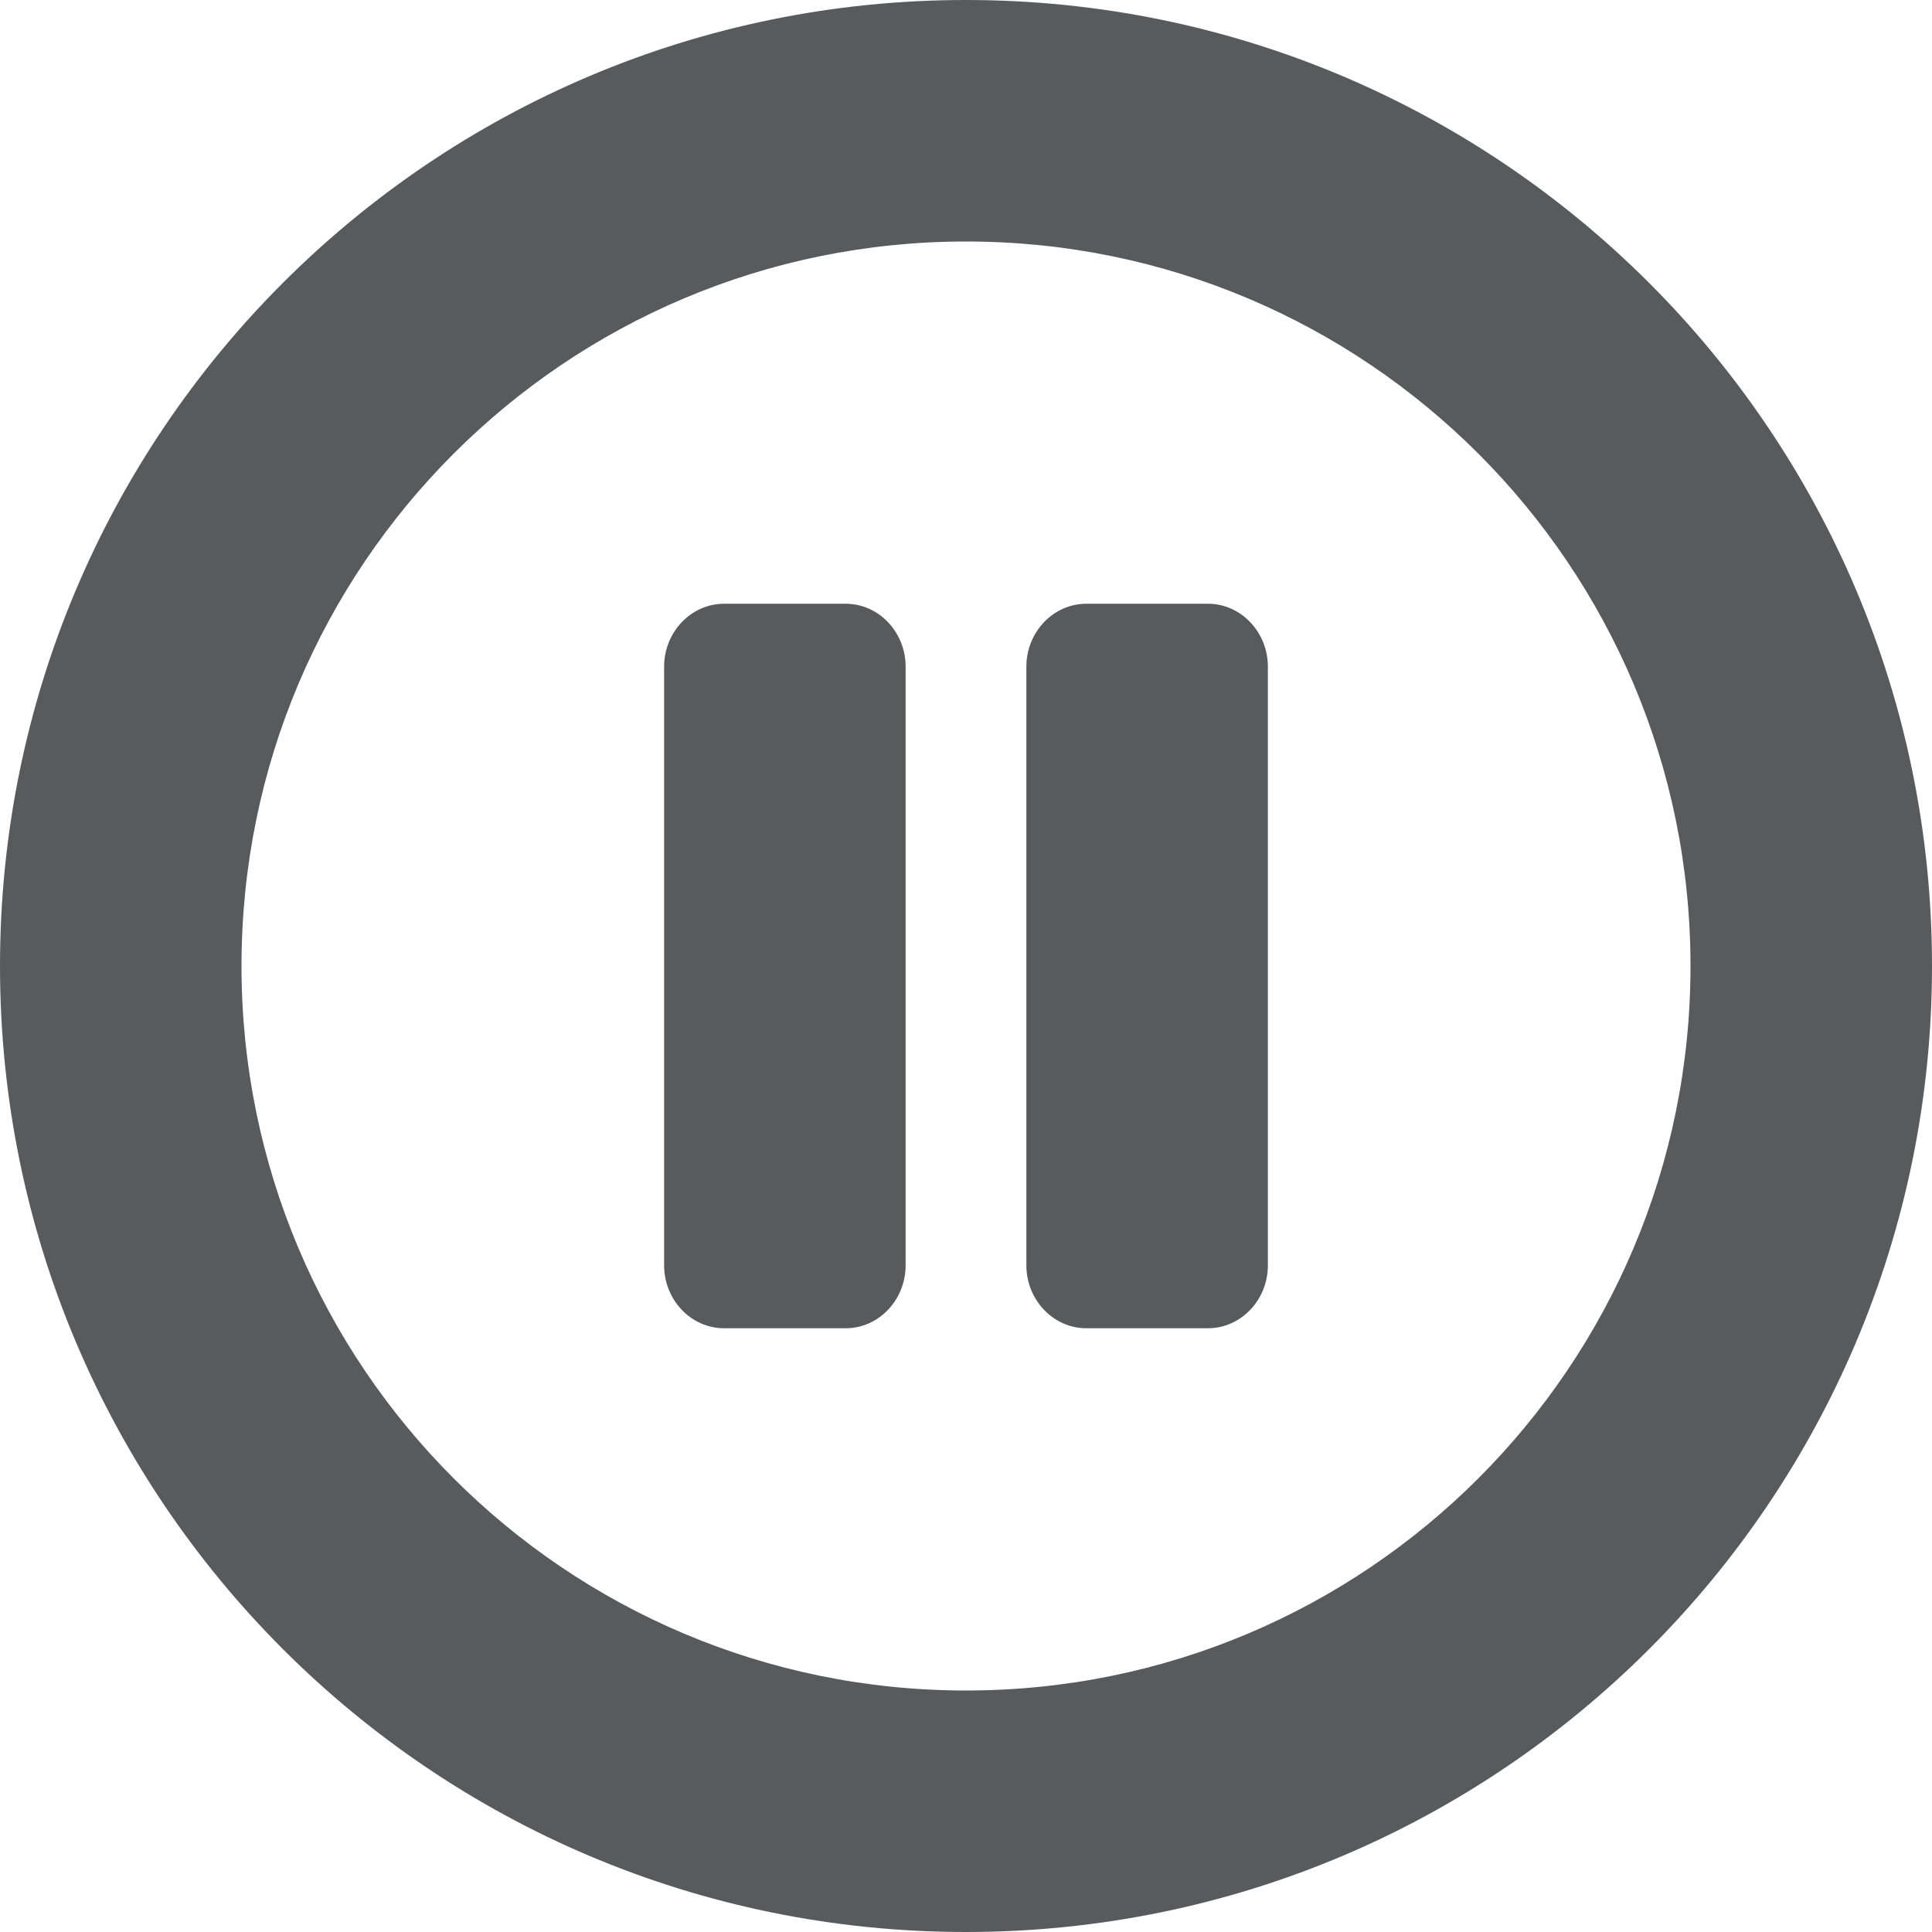
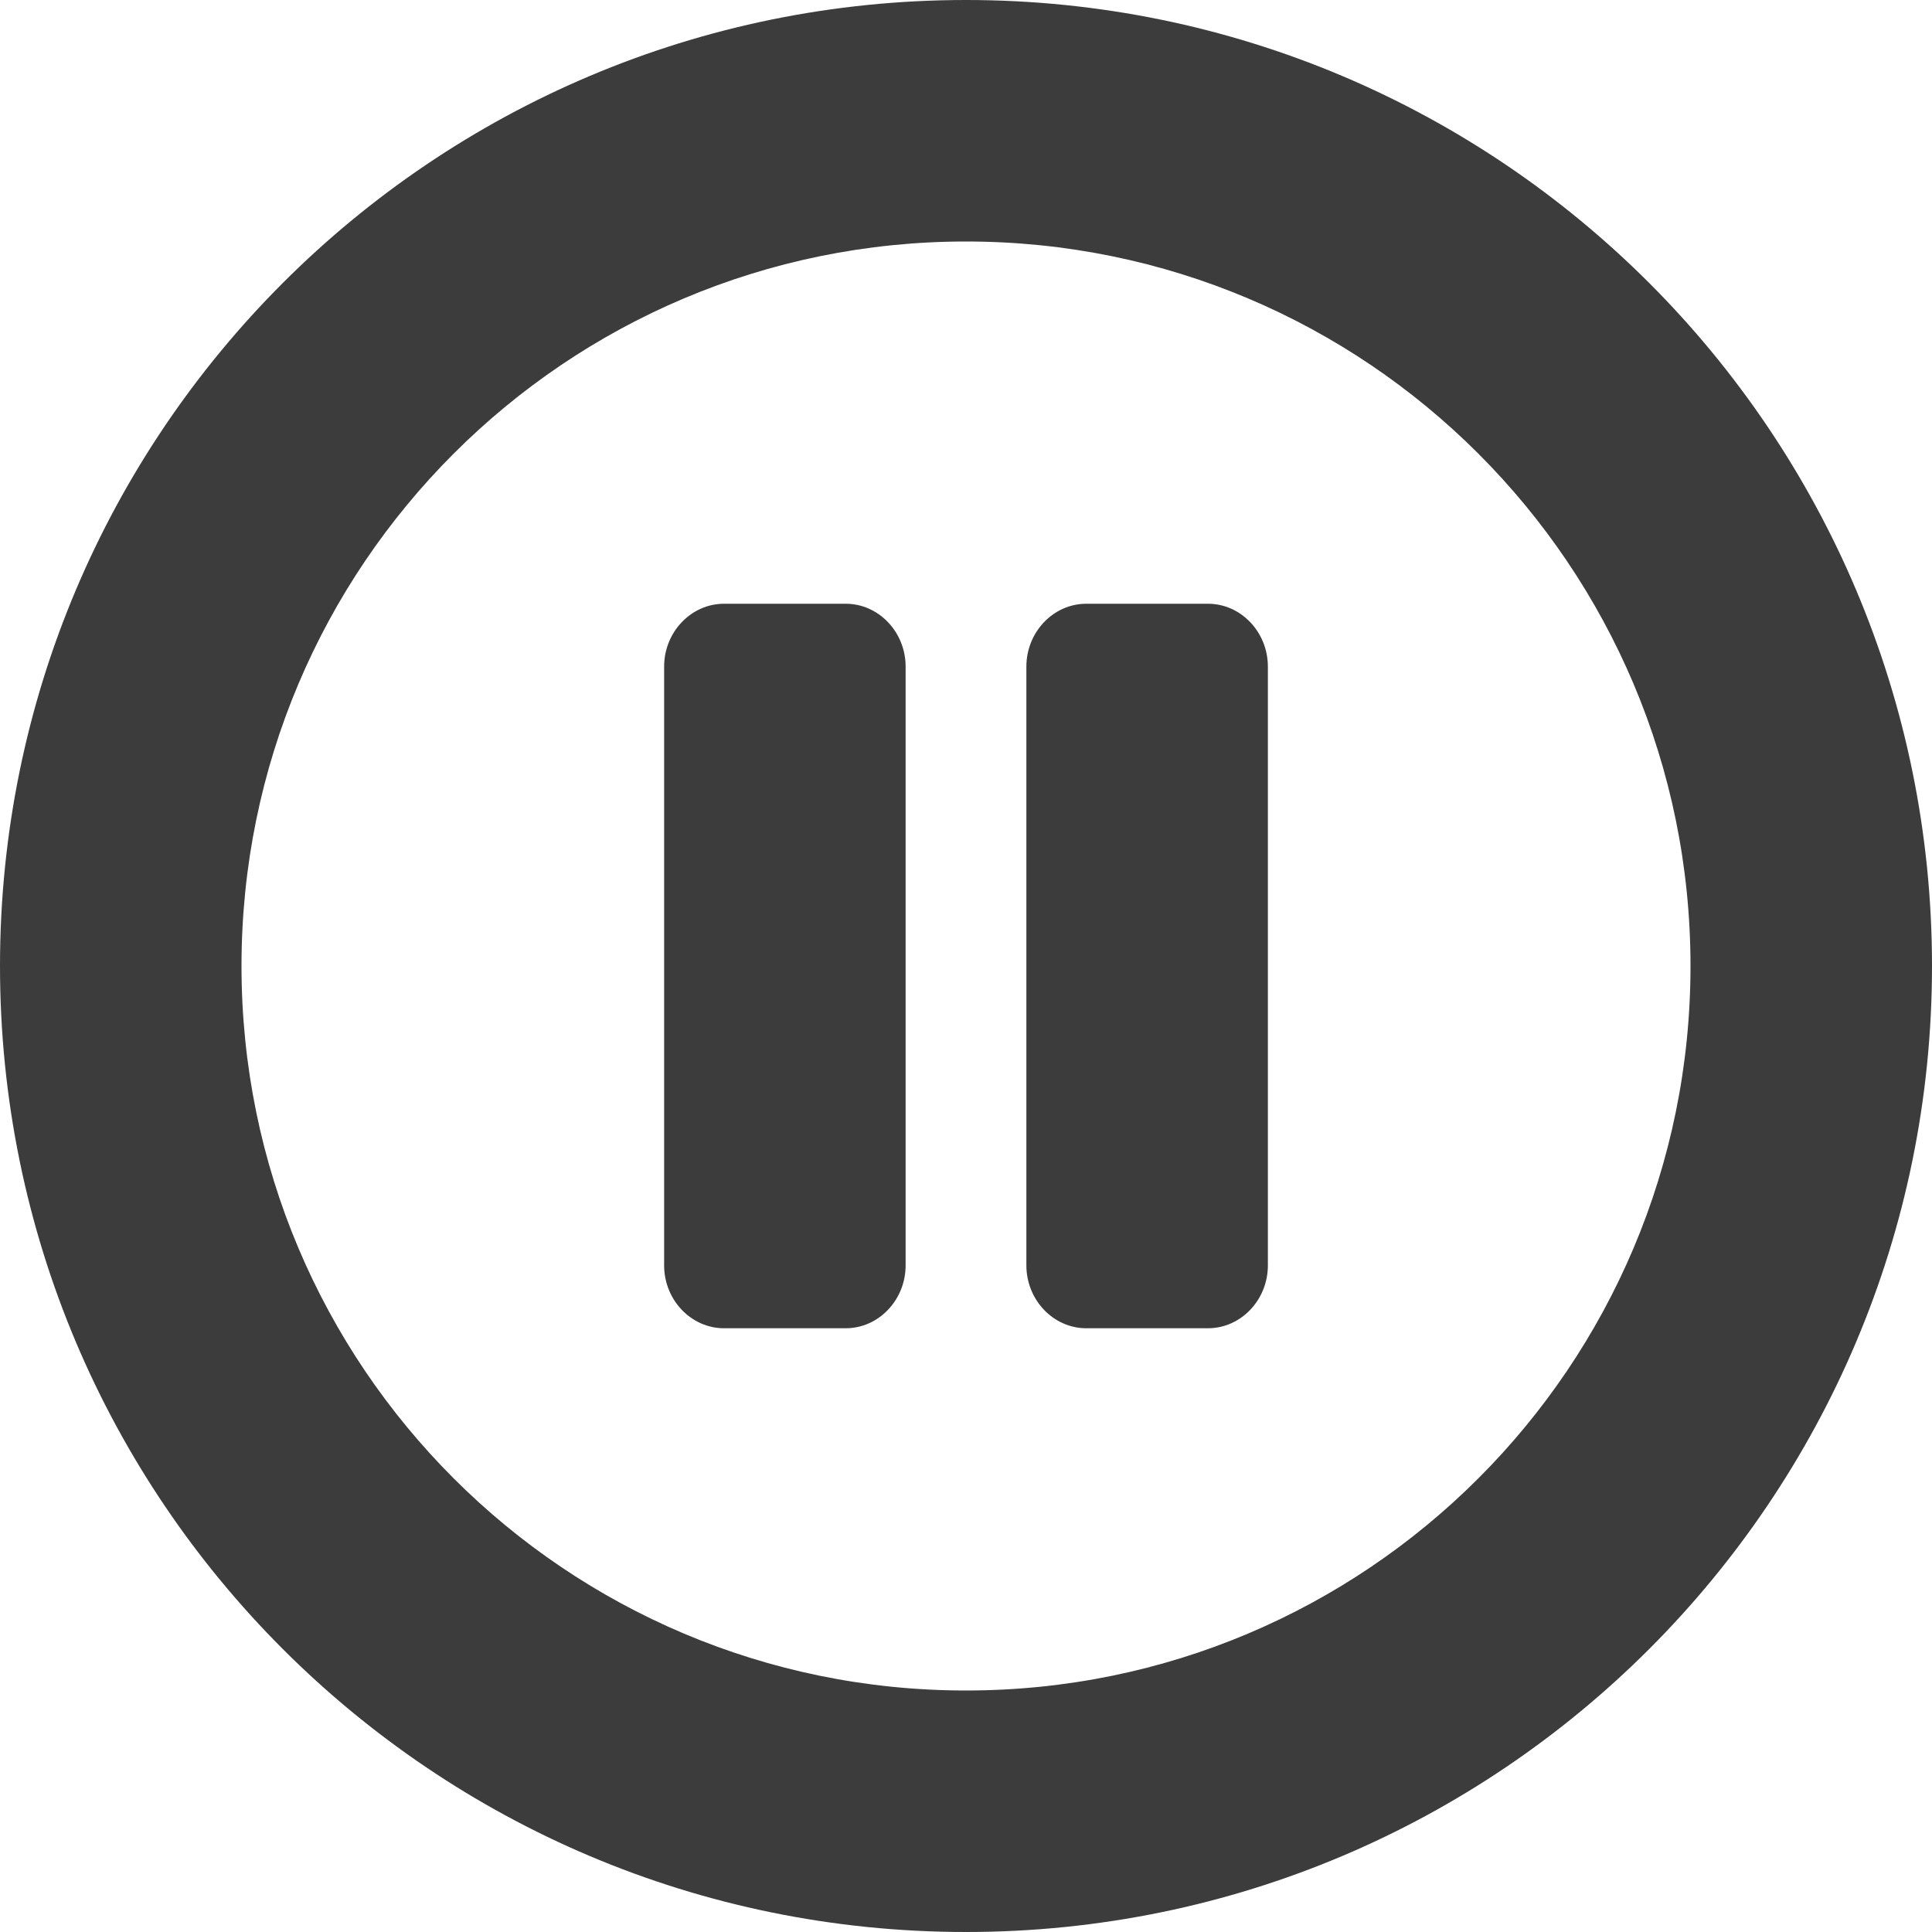
<svg xmlns="http://www.w3.org/2000/svg" width="96" height="96" viewBox="0 0 96 96">
-   <path fill="#595A5C" d="M48,0 C21.484,0 0,21.484 0,48 C0,74.516 21.484,96 48,96 C74.516,96 96,74.516 96,48 C96,21.484 74.516,0 48,0 Z M48,84 C28.11,84 12,67.89 12,48 C12,28.11 28.11,12 48,12 C67.89,12 84,28.11 84,48 C84,67.89 67.89,84 48,84 Z M63,33.125 L63,62.875 C63,64.594 61.66,66 60.023,66 L53.977,66 C52.34,66 51,64.594 51,62.875 L51,33.125 C51,31.406 52.34,30 53.977,30 L60.023,30 C61.66,30 63,31.406 63,33.125 Z M45,33.125 L45,62.875 C45,64.594 43.66,66 42.023,66 L35.977,66 C34.34,66 33,64.594 33,62.875 L33,33.125 C33,31.406 34.34,30 35.977,30 L42.023,30 C43.66,30 45,31.406 45,33.125 Z" />
+   <path fill="rgba(12, 12, 13, 0.8)" d="M48,0 C21.484,0 0,21.484 0,48 C0,74.516 21.484,96 48,96 C74.516,96 96,74.516 96,48 C96,21.484 74.516,0 48,0 Z M48,84 C28.11,84 12,67.89 12,48 C12,28.11 28.11,12 48,12 C67.89,12 84,28.11 84,48 C84,67.89 67.89,84 48,84 Z M63,33.125 L63,62.875 C63,64.594 61.66,66 60.023,66 L53.977,66 C52.34,66 51,64.594 51,62.875 L51,33.125 C51,31.406 52.34,30 53.977,30 L60.023,30 C61.66,30 63,31.406 63,33.125 Z M45,33.125 L45,62.875 C45,64.594 43.66,66 42.023,66 L35.977,66 C34.34,66 33,64.594 33,62.875 L33,33.125 C33,31.406 34.34,30 35.977,30 L42.023,30 C43.66,30 45,31.406 45,33.125 Z" />
</svg>
